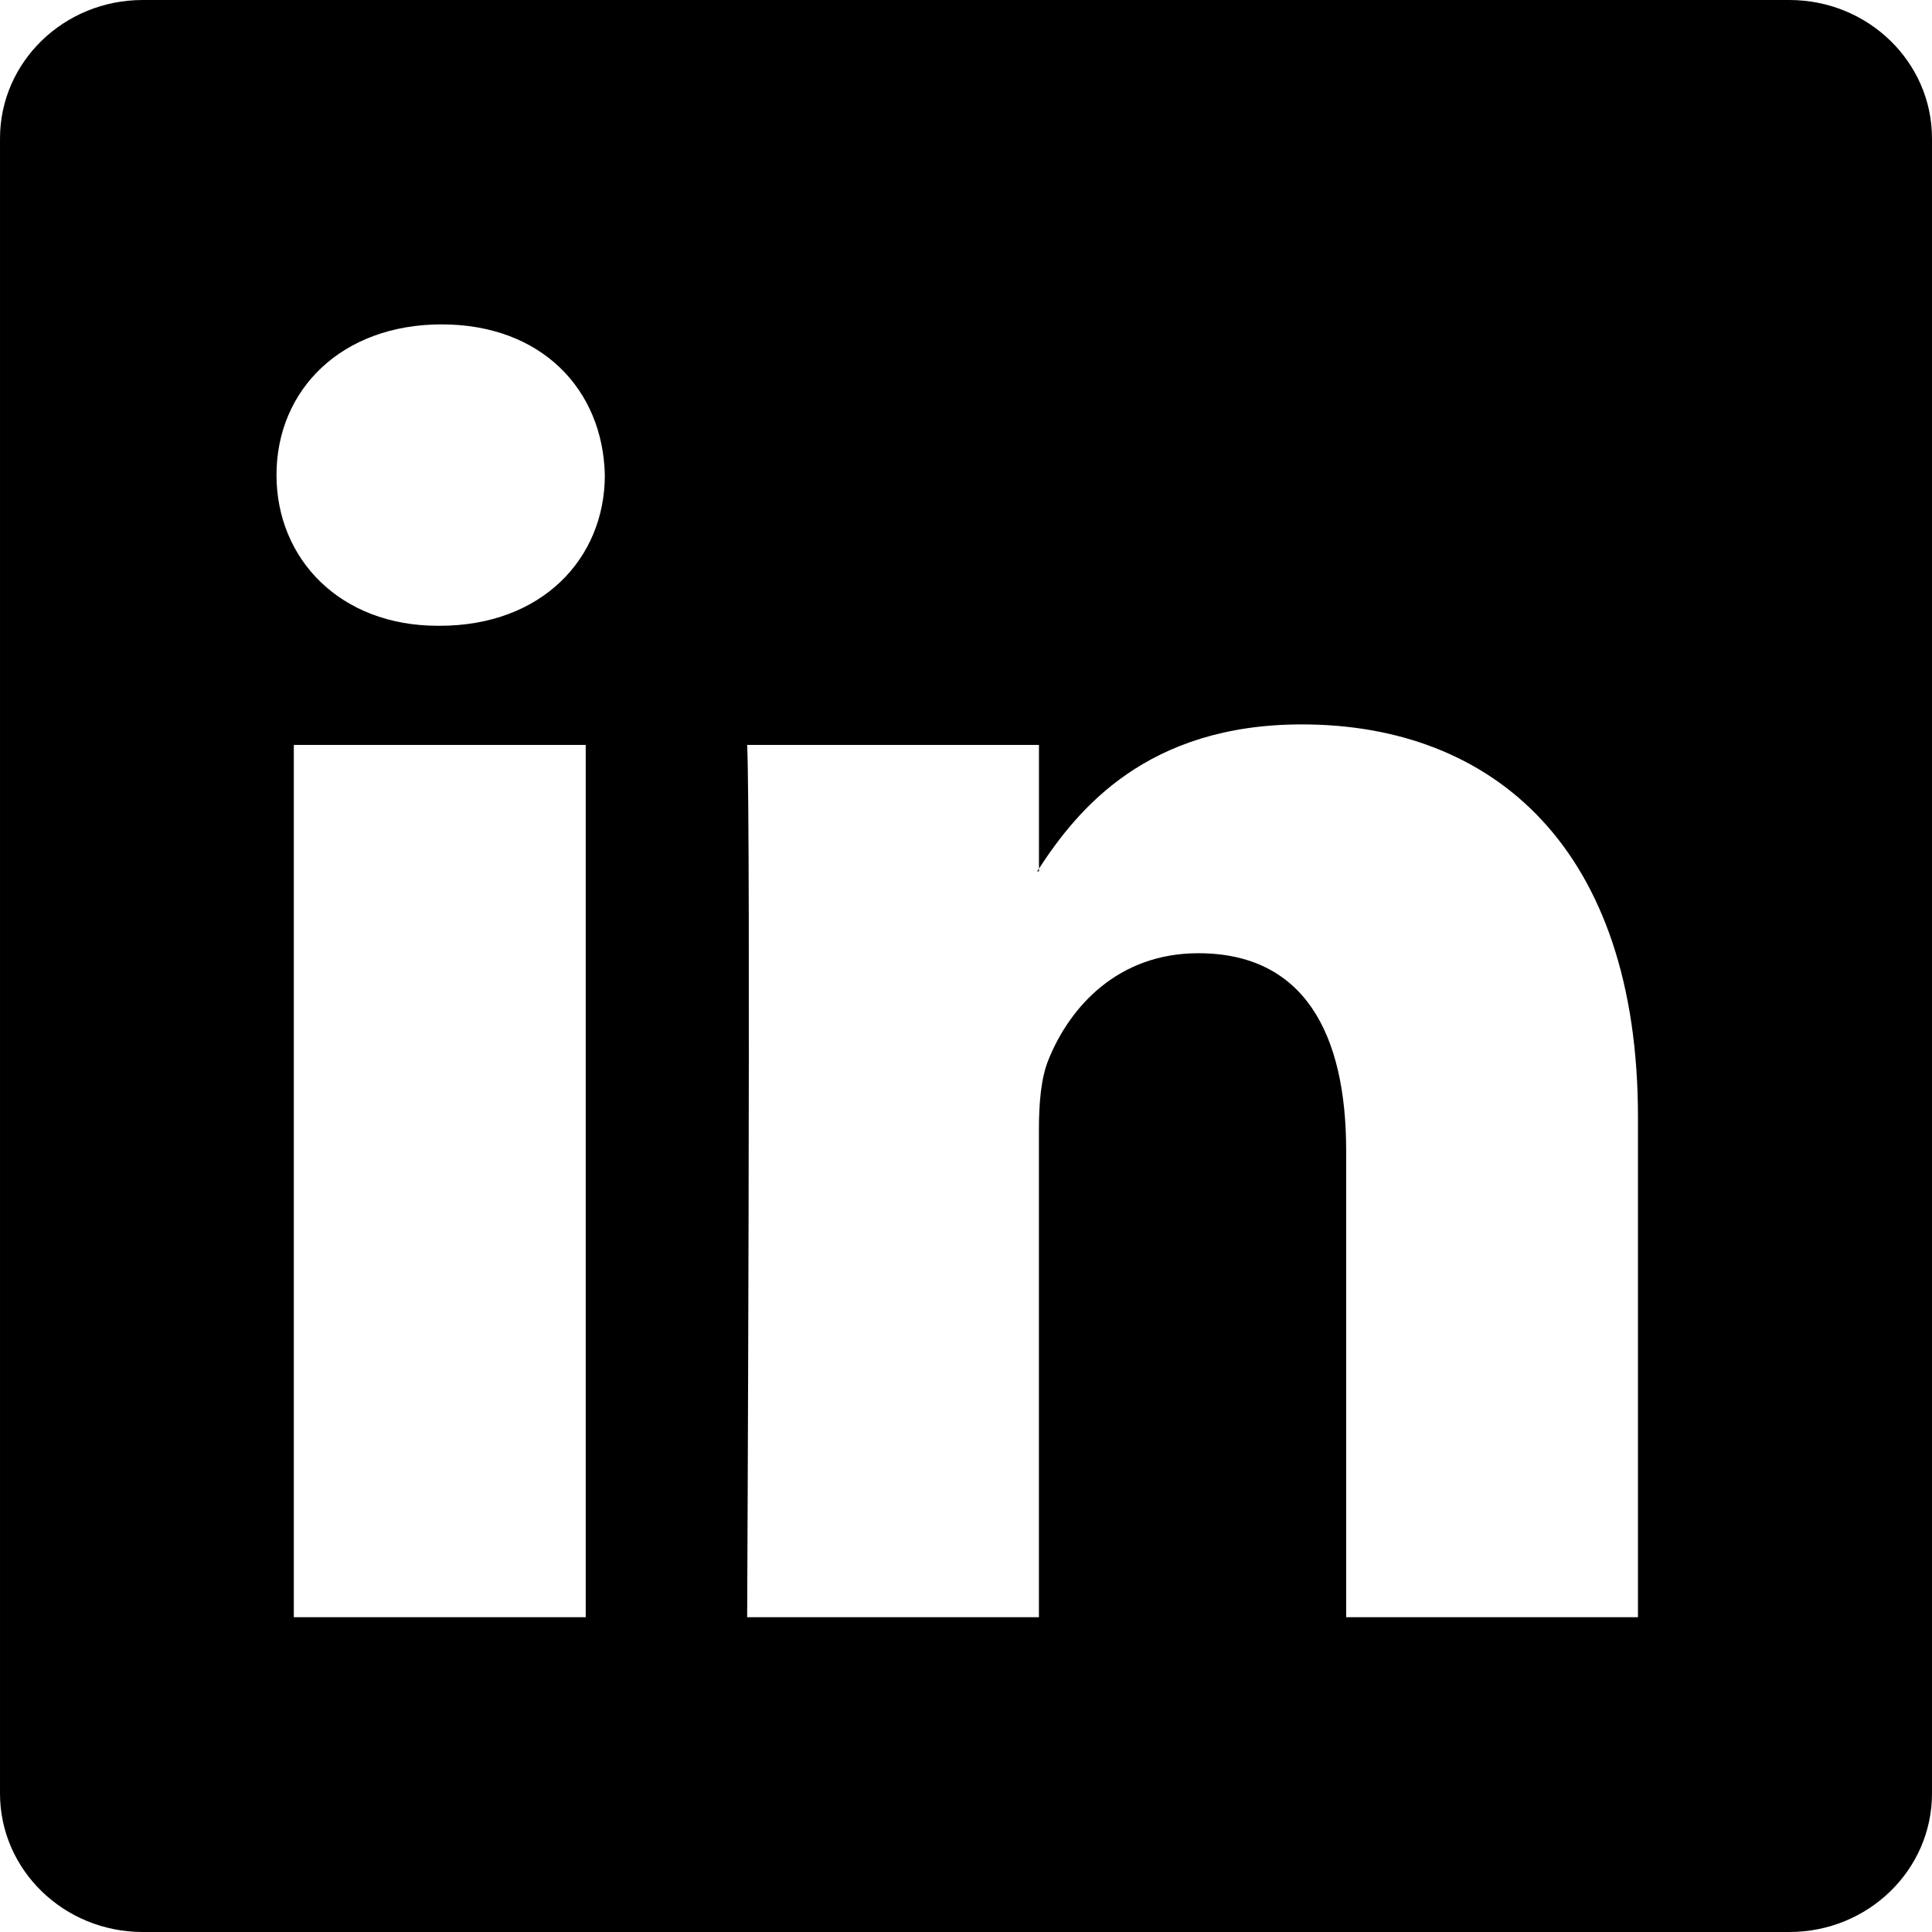
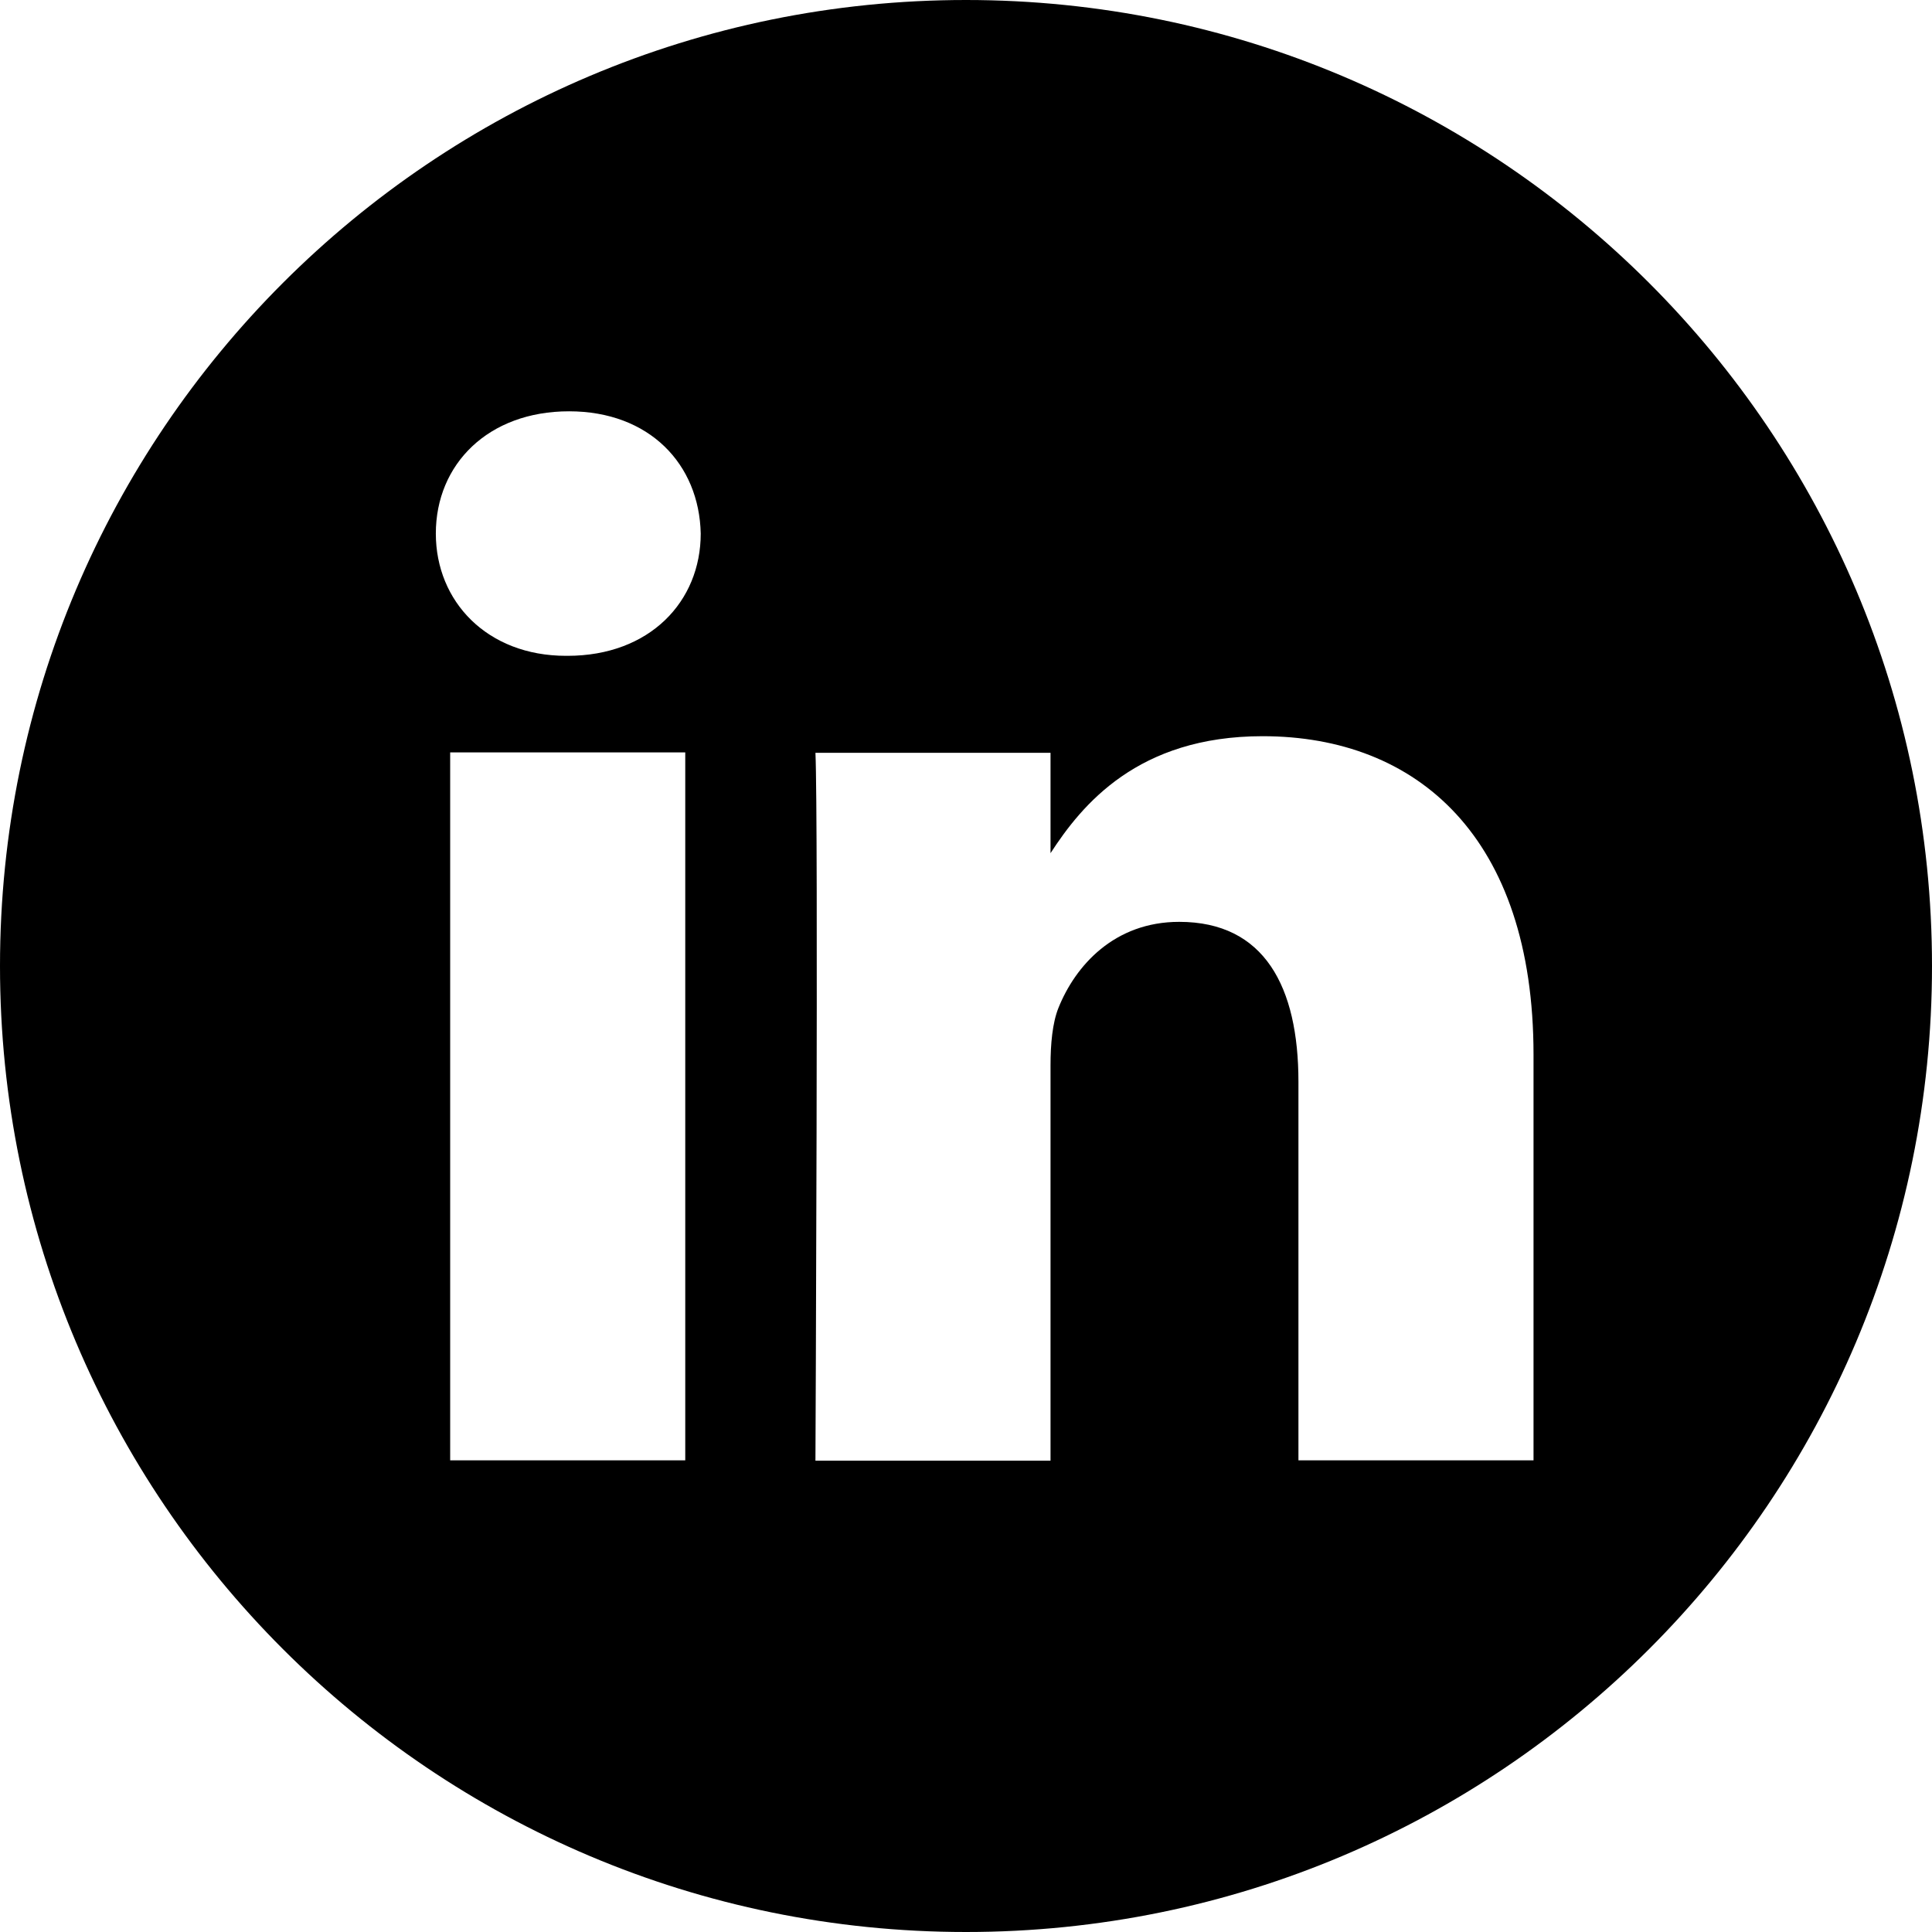
- <svg xmlns="http://www.w3.org/2000/svg" version="1.1" id="Capa_1" x="0px" y="0px" width="430.117px" height="430.118px" viewBox="0 0 430.117 430.118" style="enable-background:new 0 0 430.117 430.118;" xml:space="preserve">
-   <g>
-     <path id="LinkedIn__x28_alt_x29_" d="M398.355,0H31.782C14.229,0,0.002,13.793,0.002,30.817v368.471   c0,17.025,14.232,30.83,31.78,30.83h366.573c17.549,0,31.76-13.814,31.76-30.83V30.817C430.115,13.798,415.904,0,398.355,0z    M130.4,360.038H65.413V165.845H130.4V360.038z M97.913,139.315h-0.437c-21.793,0-35.92-14.904-35.92-33.563   c0-19.035,14.542-33.535,36.767-33.535c22.227,0,35.899,14.496,36.331,33.535C134.654,124.415,120.555,139.315,97.913,139.315z    M364.659,360.038h-64.966V256.138c0-26.107-9.413-43.921-32.907-43.921c-17.973,0-28.642,12.018-33.327,23.621   c-1.736,4.144-2.166,9.94-2.166,15.728v108.468h-64.954c0,0,0.85-175.979,0-194.192h64.964v27.531   c8.624-13.229,24.035-32.1,58.534-32.1c42.76,0,74.822,27.739,74.822,87.414V360.038z M230.883,193.99   c0.111-0.182,0.266-0.401,0.42-0.614v0.614H230.883z" />
-   </g>
-   <g>
- </g>
-   <g>
- </g>
-   <g>
- </g>
-   <g>
- </g>
-   <g>
- </g>
-   <g>
- </g>
-   <g>
- </g>
-   <g>
- </g>
-   <g>
- </g>
-   <g>
- </g>
-   <g>
- </g>
-   <g>
- </g>
-   <g>
- </g>
-   <g>
- </g>
-   <g>
- </g>
+ <svg xmlns="http://www.w3.org/2000/svg" height="256" viewBox="0 0 512 512" width="256">
+   <path d="m256 0c-141.4 0-256 114.6-256 256s114.6 256 256 256 256-114.6 256-256-114.6-256-256-256zm-74.4 387h-62.3v-187.6h62.3zm-31.2-213.2h-0.4c-20.9 0-34.5-14.4-34.5-32.4 0-18.4 13.9-32.4 35.3-32.4 21.3 0 34.5 14 34.9 32.4 0 18-13.5 32.4-35.3 32.4zm256 213.2h-62.3v-100.3c0-25.2-9-42.4-31.6-42.4-17.2 0-27.5 11.6-32 22.8-1.6 4-2.1 9.6-2.1 15.2v104.8h-62.3s0.8-170 0-187.6h62.3v26.6c8.3-12.8 23.1-31 56.2-31 41 0 71.8 26.8 71.8 84.4zm0 0" />
</svg>
